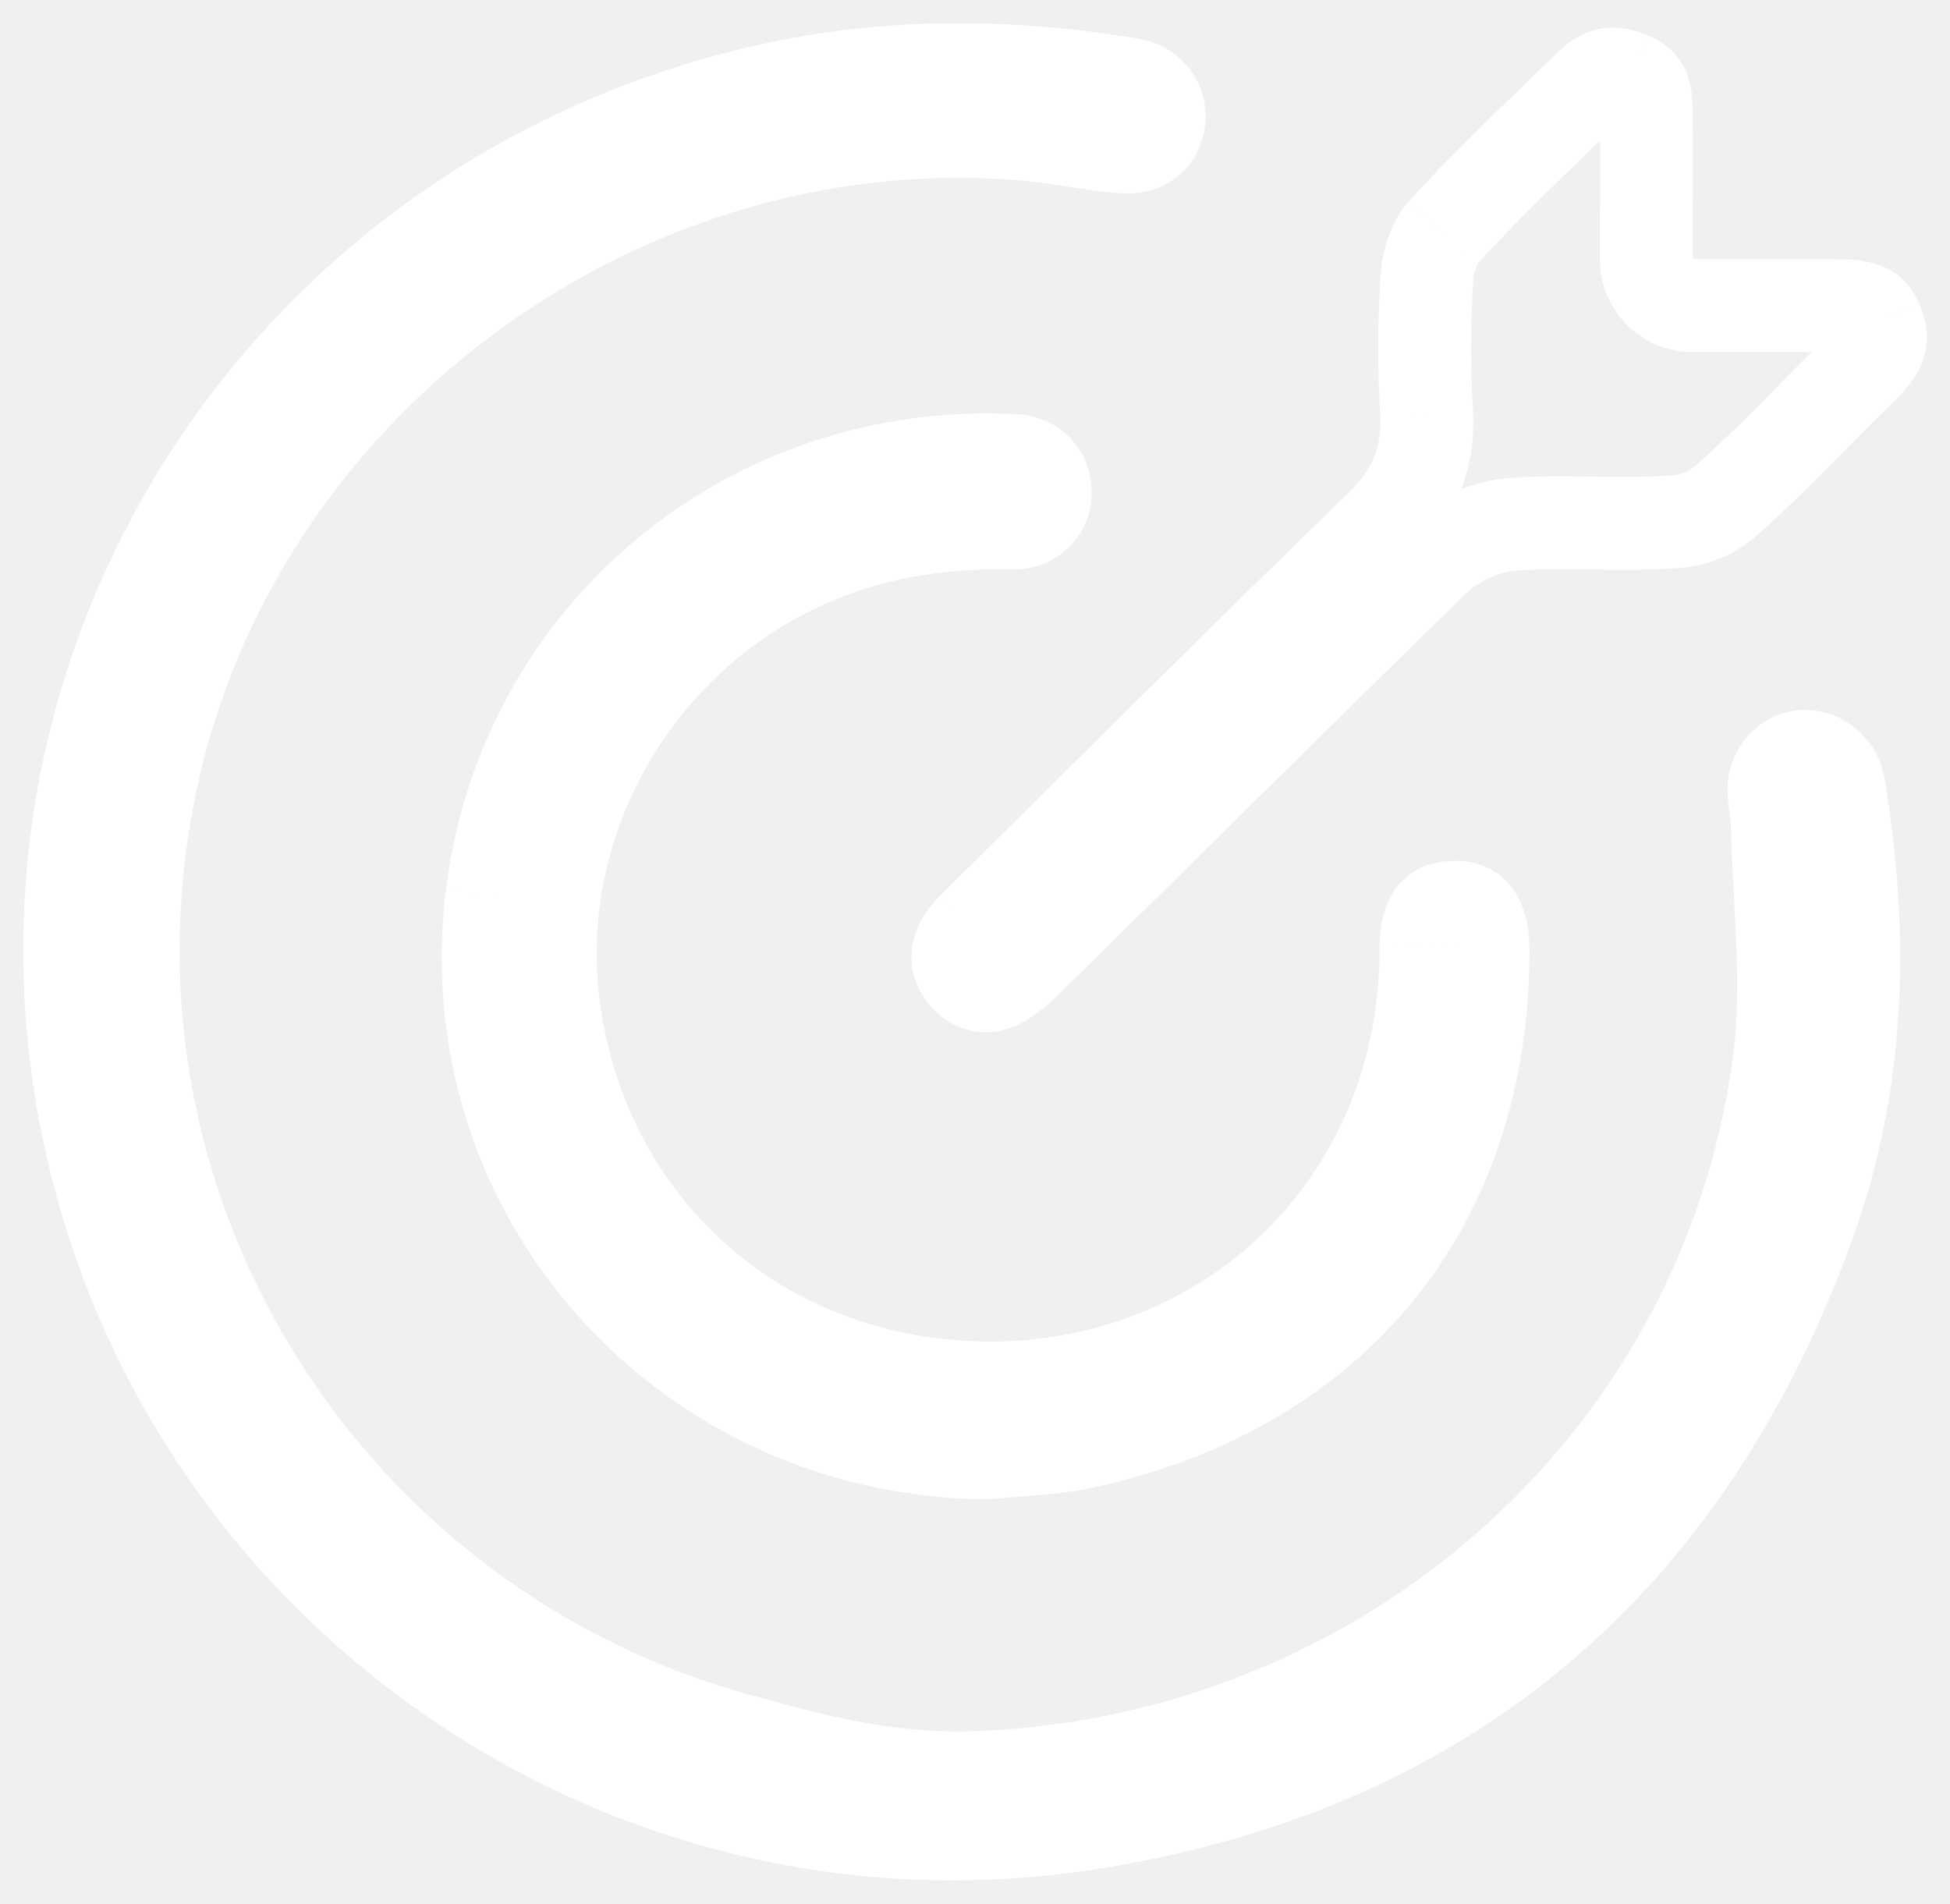
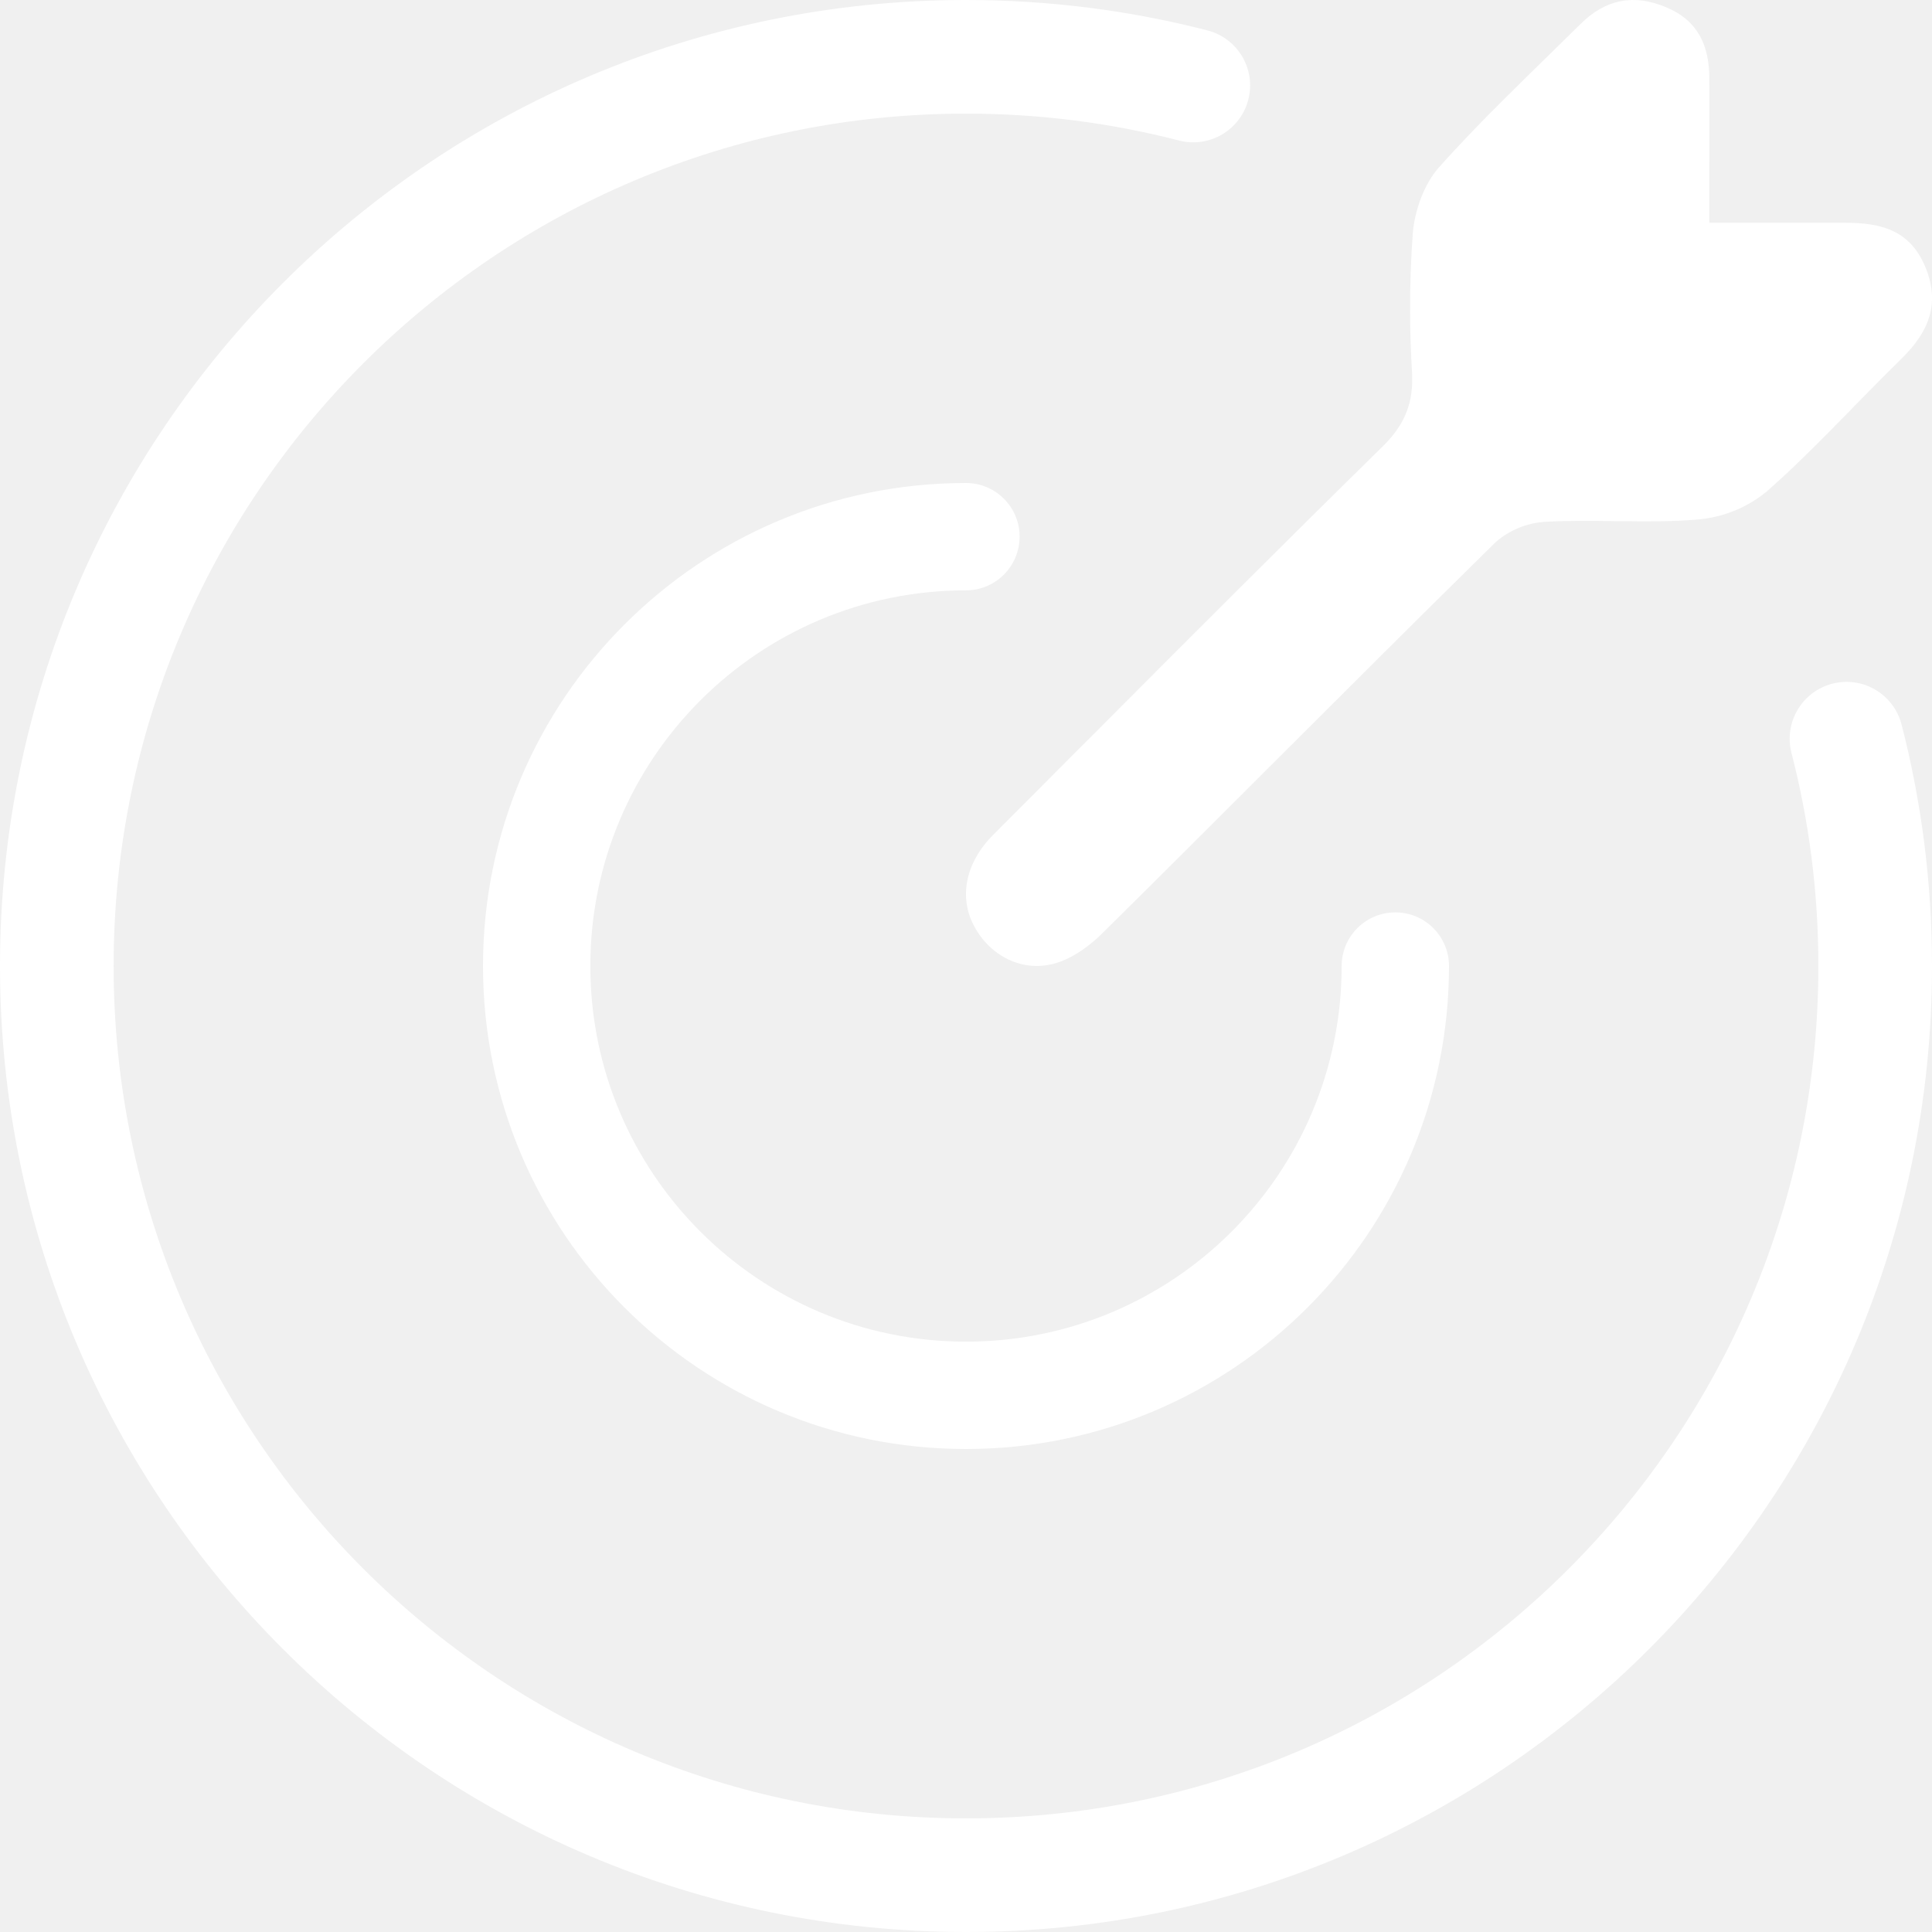
- <svg xmlns="http://www.w3.org/2000/svg" width="42" height="41" viewBox="0 0 42 41" fill="none">
-   <mask id="path-1-inside-1_237_693" fill="white">
-     <path d="M20.674 37.296C29.102 37.138 36.226 31.034 37.325 22.768C37.54 21.157 37.314 19.488 37.283 17.846C37.283 17.58 37.208 17.316 37.207 17.05C37.199 16.122 37.849 15.386 38.735 15.298C39.586 15.215 40.431 15.847 40.583 16.738C41.164 20.145 41.062 23.527 39.862 26.793C37.093 34.321 31.703 38.953 23.724 40.241C13.451 41.901 3.799 35.403 1.188 25.654C-1.76 14.643 5.042 3.557 16.235 0.989C18.973 0.36 21.735 0.372 24.499 0.829C24.928 0.891 25.317 1.112 25.589 1.446C25.861 1.781 25.995 2.204 25.964 2.632C25.877 3.568 25.148 4.219 24.156 4.163C23.448 4.124 22.748 3.953 22.041 3.891C13.896 3.18 6.179 8.793 4.321 16.63C2.2 25.581 7.752 34.27 16.274 36.536C18.134 37.062 19.268 37.283 20.674 37.296Z" />
-     <path d="M21.297 32.295C14.151 32.246 8.733 26.172 9.607 19.148C10.374 13.01 15.7 8.585 21.919 8.923C22.354 8.944 22.763 9.131 23.06 9.446C23.357 9.761 23.518 10.178 23.509 10.608C23.512 10.827 23.47 11.045 23.386 11.248C23.302 11.451 23.177 11.635 23.02 11.789C22.862 11.944 22.675 12.065 22.468 12.146C22.262 12.227 22.042 12.266 21.82 12.261C20.503 12.239 19.232 12.406 18.011 12.904C14.585 14.301 12.458 17.891 12.912 21.512C13.384 25.286 16.101 28.148 19.798 28.767C25.169 29.656 29.747 25.805 29.712 20.419C29.704 19.235 30.325 18.53 31.361 18.541C32.33 18.552 32.937 19.274 32.942 20.423C32.97 26.372 29.447 30.75 23.561 32.037C22.821 32.199 22.051 32.213 21.297 32.295Z" />
-     <path d="M39.54 5.583H36.459C36.459 4.415 36.466 3.372 36.459 2.329C36.452 1.626 36.213 1.066 35.495 0.763C34.744 0.445 34.106 0.582 33.545 1.13C32.464 2.188 31.354 3.221 30.341 4.339C30 4.716 29.788 5.309 29.744 5.822C29.669 6.864 29.665 7.909 29.73 8.951C29.761 9.63 29.56 10.113 29.056 10.602C26.097 13.476 23.177 16.388 20.249 19.291C19.618 19.917 19.466 20.692 19.813 21.337C20.173 22.006 20.913 22.393 21.668 22.168C22.067 22.051 22.447 21.766 22.748 21.47C25.712 18.566 28.646 15.634 31.619 12.741C31.935 12.466 32.334 12.305 32.754 12.281C33.904 12.22 35.066 12.325 36.211 12.23C36.782 12.179 37.324 11.959 37.766 11.598C38.829 10.668 39.787 9.619 40.803 8.635C41.419 8.038 41.704 7.401 41.338 6.551C40.987 5.735 40.321 5.583 39.54 5.583Z" />
-   </mask>
-   <path d="M20.674 37.296L20.655 39.296L20.683 39.297L20.712 39.296L20.674 37.296ZM37.325 22.768L35.343 22.504L35.343 22.504L37.325 22.768ZM37.283 17.846H35.283V17.865L35.283 17.884L37.283 17.846ZM37.207 17.05L39.207 17.041L39.207 17.033L37.207 17.05ZM38.735 15.298L38.54 13.307L38.538 13.308L38.735 15.298ZM40.583 16.738L42.554 16.402L42.554 16.402L40.583 16.738ZM39.862 26.793L41.739 27.483V27.483L39.862 26.793ZM23.724 40.241L23.405 38.267L23.405 38.267L23.724 40.241ZM1.188 25.654L-0.744 26.172L-0.744 26.172L1.188 25.654ZM16.235 0.989L15.788 -0.961L15.788 -0.961L16.235 0.989ZM24.499 0.829L24.172 2.802L24.192 2.805L24.211 2.808L24.499 0.829ZM25.964 2.632L27.955 2.819L27.957 2.797L27.959 2.775L25.964 2.632ZM24.156 4.163L24.269 2.166L24.267 2.166L24.156 4.163ZM22.041 3.891L21.867 5.883L21.867 5.883L22.041 3.891ZM4.321 16.63L2.375 16.168L2.375 16.168L4.321 16.63ZM16.274 36.536L16.818 34.611L16.803 34.607L16.788 34.603L16.274 36.536ZM21.297 32.295L21.283 34.295L21.398 34.296L21.513 34.283L21.297 32.295ZM9.607 19.148L7.623 18.9L7.622 18.901L9.607 19.148ZM21.919 8.923L21.811 10.92L21.823 10.92L21.919 8.923ZM23.509 10.608L21.51 10.567L21.509 10.6L21.509 10.634L23.509 10.608ZM21.82 12.261L21.867 10.261L21.853 10.261L21.82 12.261ZM18.011 12.904L17.256 11.052L17.255 11.052L18.011 12.904ZM12.912 21.512L10.927 21.76L10.927 21.76L12.912 21.512ZM19.798 28.767L19.468 30.739L19.472 30.74L19.798 28.767ZM29.712 20.419L31.712 20.407L31.712 20.406L29.712 20.419ZM31.361 18.541L31.384 16.541L31.382 16.541L31.361 18.541ZM32.942 20.423L30.942 20.431L30.942 20.432L32.942 20.423ZM23.561 32.037L23.133 30.083L23.133 30.083L23.561 32.037ZM36.459 5.583H34.459C34.459 6.688 35.354 7.583 36.459 7.583V5.583ZM41.338 6.551L43.176 5.761L43.175 5.76L41.338 6.551ZM40.803 8.635L42.194 10.072L42.195 10.071L40.803 8.635ZM37.766 11.598L39.03 13.148C39.048 13.133 39.066 13.118 39.083 13.103L37.766 11.598ZM36.211 12.23L36.375 14.224C36.38 14.223 36.385 14.223 36.39 14.223L36.211 12.23ZM32.754 12.281L32.649 10.284L32.642 10.284L32.754 12.281ZM31.619 12.741L30.309 11.229C30.279 11.255 30.251 11.281 30.224 11.307L31.619 12.741ZM22.748 21.47L21.348 20.042L21.347 20.043L22.748 21.47ZM21.668 22.168L21.105 20.249L21.098 20.251L21.668 22.168ZM19.813 21.337L18.052 22.285L18.052 22.286L19.813 21.337ZM20.249 19.291L21.657 20.712L21.658 20.711L20.249 19.291ZM29.056 10.602L30.449 12.037L30.449 12.037L29.056 10.602ZM29.73 8.951L31.727 8.857C31.727 8.847 31.726 8.837 31.726 8.826L29.73 8.951ZM29.744 5.822L27.752 5.651C27.751 5.66 27.75 5.67 27.749 5.679L29.744 5.822ZM30.341 4.339L28.859 2.996L28.858 2.997L30.341 4.339ZM33.545 1.13L32.147 -0.3L32.147 -0.3L33.545 1.13ZM35.495 0.763L34.715 2.604L34.717 2.605L35.495 0.763ZM36.459 2.329L38.458 2.314L38.458 2.31L36.459 2.329ZM20.712 39.296C30.079 39.12 38.071 32.326 39.308 23.032L35.343 22.504C34.38 29.743 28.126 35.156 20.637 35.297L20.712 39.296ZM39.308 23.032C39.438 22.055 39.43 21.1 39.395 20.237C39.356 19.294 39.298 18.621 39.283 17.809L35.283 17.884C35.299 18.713 35.369 19.695 35.398 20.4C35.43 21.185 35.427 21.869 35.343 22.504L39.308 23.032ZM39.283 17.846C39.283 17.548 39.241 17.276 39.225 17.166C39.203 17.008 39.207 17.013 39.207 17.041L35.207 17.058C35.208 17.353 35.25 17.623 35.266 17.73C35.288 17.885 35.283 17.878 35.283 17.846H39.283ZM39.207 17.033C39.207 17.048 39.199 17.11 39.141 17.176C39.082 17.243 39 17.282 38.932 17.288L38.538 13.308C36.576 13.502 35.191 15.15 35.207 17.067L39.207 17.033ZM38.929 17.288C38.8 17.301 38.727 17.258 38.701 17.238C38.672 17.215 38.627 17.165 38.611 17.075L42.554 16.402C42.228 14.491 40.449 13.121 38.54 13.307L38.929 17.288ZM38.611 17.075C39.149 20.225 39.037 23.24 37.984 26.102L41.739 27.483C43.087 23.815 43.18 20.066 42.554 16.402L38.611 17.075ZM37.984 26.102C35.456 32.98 30.642 37.098 23.405 38.267L24.043 42.216C32.763 40.807 38.731 35.662 41.739 27.483L37.984 26.102ZM23.405 38.267C14.164 39.76 5.471 33.913 3.12 25.137L-0.744 26.172C2.128 36.893 12.738 44.042 24.043 42.216L23.405 38.267ZM3.12 25.137C0.472 15.245 6.568 5.259 16.682 2.938L15.788 -0.961C3.516 1.855 -3.991 14.041 -0.744 26.172L3.12 25.137ZM16.682 2.938C19.122 2.378 21.617 2.379 24.172 2.802L24.825 -1.144C21.853 -1.636 18.823 -1.657 15.788 -0.961L16.682 2.938ZM24.211 2.808C24.147 2.799 24.084 2.765 24.037 2.708L27.141 0.185C26.551 -0.541 25.709 -1.016 24.787 -1.15L24.211 2.808ZM24.037 2.708C23.989 2.649 23.963 2.571 23.969 2.489L27.959 2.775C28.026 1.838 27.732 0.913 27.141 0.185L24.037 2.708ZM23.973 2.446C23.974 2.435 23.993 2.341 24.095 2.253C24.142 2.213 24.19 2.189 24.229 2.176C24.268 2.164 24.284 2.167 24.269 2.166L24.043 6.16C26.108 6.277 27.768 4.827 27.955 2.819L23.973 2.446ZM24.267 2.166C24.024 2.152 23.763 2.115 23.409 2.06C23.085 2.009 22.653 1.937 22.215 1.899L21.867 5.883C22.136 5.907 22.408 5.951 22.787 6.011C23.137 6.066 23.579 6.134 24.045 6.16L24.267 2.166ZM22.215 1.899C13.083 1.101 4.462 7.365 2.375 16.168L6.267 17.091C7.896 10.222 14.709 5.258 21.867 5.883L22.215 1.899ZM2.375 16.168C-0.005 26.211 6.228 35.935 15.76 38.468L16.788 34.603C9.276 32.606 4.405 24.952 6.267 17.09L2.375 16.168ZM15.73 38.46C17.665 39.007 18.993 39.28 20.655 39.296L20.693 35.296C19.543 35.285 18.604 35.116 16.818 34.611L15.73 38.46ZM21.311 30.295C15.332 30.254 10.869 25.203 11.592 19.395L7.622 18.901C6.596 27.142 12.969 34.238 21.283 34.295L21.311 30.295ZM11.592 19.395C12.227 14.311 16.629 10.639 21.811 10.92L22.027 6.926C14.771 6.532 8.521 11.709 7.623 18.9L11.592 19.395ZM21.823 10.92C21.744 10.916 21.666 10.883 21.605 10.819L24.515 8.074C23.861 7.38 22.963 6.971 22.015 6.925L21.823 10.92ZM21.605 10.819C21.544 10.754 21.508 10.664 21.51 10.567L25.509 10.649C25.529 9.691 25.169 8.768 24.515 8.074L21.605 10.819ZM21.509 10.634C21.509 10.581 21.519 10.53 21.538 10.482L25.234 12.014C25.422 11.56 25.515 11.074 25.509 10.582L21.509 10.634ZM21.538 10.482C21.558 10.435 21.587 10.394 21.621 10.36L24.419 13.219C24.768 12.877 25.046 12.467 25.234 12.014L21.538 10.482ZM21.621 10.36C21.655 10.326 21.695 10.301 21.737 10.285L23.2 14.007C23.654 13.829 24.069 13.561 24.419 13.219L21.621 10.36ZM21.737 10.285C21.779 10.268 21.823 10.26 21.867 10.261L21.774 14.26C22.261 14.272 22.746 14.186 23.2 14.007L21.737 10.285ZM21.853 10.261C20.345 10.237 18.791 10.426 17.256 11.052L18.765 14.756C19.672 14.386 20.66 14.242 21.788 14.261L21.853 10.261ZM17.255 11.052C13.008 12.784 10.359 17.225 10.927 21.76L14.896 21.263C14.557 18.558 16.161 15.818 18.766 14.755L17.255 11.052ZM10.927 21.76C11.507 26.394 14.882 29.971 19.468 30.739L20.129 26.794C17.321 26.324 15.261 24.178 14.896 21.263L10.927 21.76ZM19.472 30.74C26.038 31.827 31.755 27.061 31.712 20.407L27.712 20.432C27.738 24.549 24.3 27.485 20.125 26.794L19.472 30.74ZM31.712 20.406C31.711 20.146 31.779 20.202 31.648 20.351C31.583 20.426 31.5 20.482 31.42 20.515C31.345 20.546 31.309 20.54 31.339 20.541L31.382 16.541C30.38 16.53 29.371 16.882 28.642 17.712C27.944 18.507 27.706 19.508 27.712 20.433L31.712 20.406ZM31.337 20.541C31.331 20.541 31.275 20.538 31.193 20.501C31.108 20.463 31.035 20.405 30.982 20.342C30.878 20.219 30.941 20.191 30.942 20.431L34.942 20.415C34.938 19.506 34.695 18.543 34.044 17.769C33.363 16.958 32.398 16.553 31.384 16.541L31.337 20.541ZM30.942 20.432C30.954 23 30.205 25.121 28.913 26.722C27.619 28.325 25.687 29.525 23.133 30.083L23.988 33.991C27.32 33.262 30.093 31.63 32.026 29.235C33.959 26.838 34.958 23.796 34.942 20.413L30.942 20.432ZM23.133 30.083C22.525 30.216 22.084 30.198 21.08 30.307L21.513 34.283C22.018 34.228 23.117 34.181 23.988 33.99L23.133 30.083ZM36.459 7.583H39.54V3.583H36.459V7.583ZM39.54 7.583C39.676 7.583 39.756 7.59 39.801 7.597C39.843 7.603 39.825 7.606 39.773 7.582C39.714 7.555 39.642 7.509 39.578 7.442C39.516 7.377 39.497 7.331 39.501 7.341L43.175 5.76C42.814 4.92 42.212 4.296 41.427 3.94C40.727 3.622 40.02 3.583 39.54 3.583V7.583ZM39.501 7.341C39.519 7.383 39.507 7.369 39.502 7.311C39.5 7.282 39.5 7.248 39.504 7.211C39.508 7.175 39.515 7.14 39.524 7.111C39.542 7.051 39.561 7.029 39.548 7.046C39.535 7.066 39.496 7.117 39.411 7.199L42.195 10.071C42.63 9.65 43.114 9.059 43.354 8.265C43.61 7.413 43.518 6.556 43.176 5.761L39.501 7.341ZM39.412 7.198C38.265 8.309 37.475 9.195 36.449 10.093L39.083 13.103C40.184 12.14 41.309 10.93 42.194 10.072L39.412 7.198ZM36.502 10.048C36.37 10.155 36.206 10.223 36.031 10.239L36.39 14.223C37.357 14.135 38.277 13.762 39.03 13.148L36.502 10.048ZM36.047 10.237C35.578 10.276 35.087 10.275 34.508 10.269C33.956 10.262 33.303 10.249 32.649 10.284L32.86 14.278C33.355 14.252 33.858 14.261 34.461 14.268C35.036 14.275 35.699 14.28 36.375 14.224L36.047 10.237ZM32.642 10.284C31.782 10.333 30.961 10.664 30.309 11.229L32.928 14.252C32.909 14.269 32.887 14.277 32.867 14.278L32.642 10.284ZM30.224 11.307C27.256 14.196 24.285 17.163 21.348 20.042L24.148 22.898C27.139 19.968 30.035 17.072 33.013 14.174L30.224 11.307ZM21.347 20.043C21.264 20.125 21.188 20.187 21.128 20.227C21.064 20.27 21.056 20.263 21.105 20.249L22.231 24.087C23.088 23.836 23.75 23.29 24.149 22.897L21.347 20.043ZM21.098 20.251C21.213 20.217 21.344 20.231 21.442 20.277C21.527 20.317 21.562 20.366 21.574 20.389L18.052 22.286C18.787 23.65 20.431 24.622 22.238 24.085L21.098 20.251ZM21.574 20.39C21.597 20.431 21.617 20.486 21.626 20.55C21.635 20.615 21.631 20.672 21.622 20.715C21.603 20.804 21.575 20.793 21.657 20.712L18.841 17.871C17.722 18.981 17.197 20.697 18.052 22.285L21.574 20.39ZM21.658 20.711C24.59 17.802 27.5 14.901 30.449 12.037L27.663 9.168C24.694 12.05 21.763 14.973 18.841 17.872L21.658 20.711ZM30.449 12.037C30.843 11.655 31.205 11.191 31.444 10.606C31.686 10.016 31.754 9.425 31.727 8.857L27.732 9.044C27.733 9.075 27.733 9.096 27.732 9.11C27.732 9.124 27.731 9.13 27.731 9.13C27.731 9.13 27.731 9.129 27.731 9.127C27.732 9.124 27.733 9.121 27.734 9.117C27.736 9.108 27.739 9.099 27.743 9.089C27.752 9.068 27.759 9.06 27.752 9.069C27.744 9.08 27.719 9.113 27.662 9.168L30.449 12.037ZM31.726 8.826C31.666 7.873 31.671 6.918 31.739 5.966L27.749 5.679C27.668 6.81 27.663 7.944 27.733 9.075L31.726 8.826ZM31.737 5.994C31.742 5.932 31.761 5.841 31.795 5.754C31.811 5.714 31.825 5.686 31.835 5.67C31.845 5.653 31.843 5.66 31.823 5.682L28.858 2.997C28.153 3.776 27.823 4.82 27.752 5.651L31.737 5.994ZM31.823 5.682C32.782 4.624 33.815 3.663 34.943 2.56L32.147 -0.3C31.112 0.712 29.926 1.819 28.859 2.996L31.823 5.682ZM34.943 2.561C34.978 2.526 34.986 2.526 34.964 2.538C34.94 2.552 34.894 2.573 34.831 2.585C34.769 2.597 34.717 2.595 34.688 2.591C34.661 2.588 34.668 2.585 34.715 2.604L36.275 -1.079C35.611 -1.36 34.856 -1.495 34.066 -1.341C33.279 -1.188 32.642 -0.784 32.147 -0.3L34.943 2.561ZM34.717 2.605C34.728 2.61 34.696 2.598 34.644 2.553C34.59 2.507 34.54 2.446 34.502 2.38C34.431 2.254 34.457 2.203 34.459 2.349L38.458 2.31C38.453 1.752 38.356 1.069 37.985 0.412C37.593 -0.281 36.992 -0.776 36.274 -1.079L34.717 2.605ZM34.459 2.344C34.466 3.378 34.459 4.393 34.459 5.583H38.459C38.459 4.436 38.467 3.366 38.458 2.314L34.459 2.344Z" fill="white" mask="url(#path-1-inside-1_237_693)" />
+ <svg xmlns="http://www.w3.org/2000/svg" width="16" height="16" viewBox="0 0 16 16" fill="none">
+   <path fill-rule="evenodd" clip-rule="evenodd" d="M11.7 1.933C11.716 1.743 11.793 1.524 11.918 1.385C11.996 1.297 12.076 1.211 12.157 1.126C12.181 1.101 12.206 1.076 12.23 1.05C12.359 0.917 12.491 0.786 12.623 0.656C12.624 0.655 12.625 0.654 12.626 0.653C12.692 0.588 12.758 0.524 12.824 0.459C12.913 0.372 13.002 0.285 13.09 0.198C13.295 -0.005 13.529 -0.055 13.803 0.062C14.066 0.174 14.153 0.381 14.156 0.641C14.157 0.851 14.157 1.061 14.157 1.278C14.157 1.278 14.157 1.277 14.157 1.278C14.156 1.323 14.156 1.37 14.156 1.416C14.156 1.519 14.156 1.624 14.156 1.732C14.156 1.759 14.156 1.786 14.156 1.814C14.156 1.824 14.156 1.834 14.156 1.845H15.283C15.568 1.845 15.812 1.901 15.941 2.202C16.075 2.517 15.97 2.752 15.745 2.973C15.613 3.102 15.484 3.234 15.354 3.366C15.331 3.391 15.307 3.415 15.283 3.439C15.173 3.552 15.062 3.664 14.949 3.774C14.925 3.798 14.901 3.821 14.876 3.845C14.797 3.921 14.716 3.995 14.634 4.068C14.472 4.202 14.274 4.283 14.065 4.302C13.856 4.32 13.646 4.319 13.435 4.316C13.415 4.316 13.395 4.316 13.375 4.316C13.183 4.313 12.991 4.311 12.801 4.321C12.647 4.33 12.501 4.389 12.385 4.491C12.358 4.518 12.33 4.545 12.303 4.572C12.303 4.572 12.303 4.571 12.303 4.572C11.704 5.161 11.109 5.756 10.514 6.35C10.317 6.546 10.12 6.743 9.923 6.94C9.663 7.2 9.402 7.459 9.14 7.718C9.123 7.736 9.104 7.753 9.086 7.77C9.085 7.77 9.086 7.77 9.086 7.77C8.986 7.859 8.868 7.94 8.745 7.976C8.469 8.059 8.198 7.916 8.067 7.669C7.939 7.43 7.995 7.144 8.226 6.913C8.245 6.894 8.265 6.874 8.284 6.855C8.284 6.855 8.284 6.855 8.284 6.854C8.316 6.823 8.348 6.791 8.379 6.759C8.381 6.758 8.382 6.757 8.383 6.755C8.512 6.627 8.64 6.498 8.768 6.369C8.865 6.272 8.962 6.174 9.06 6.077C9.853 5.281 10.646 4.487 11.448 3.7C11.476 3.672 11.502 3.645 11.525 3.617C11.541 3.598 11.556 3.578 11.569 3.559C11.665 3.422 11.703 3.276 11.694 3.09C11.684 2.921 11.678 2.752 11.678 2.584C11.677 2.367 11.684 2.15 11.7 1.933Z" fill="white" />
+   <path fill-rule="evenodd" clip-rule="evenodd" d="M8 0.941C4.102 0.941 0.941 4.102 0.941 8C0.941 11.899 4.102 15.059 8 15.059C11.899 15.059 15.059 11.899 15.059 8C15.059 7.39 14.982 6.799 14.836 6.235C14.772 5.983 14.923 5.727 15.175 5.662C15.427 5.597 15.683 5.749 15.748 6C15.913 6.64 16 7.31 16 8C16 12.418 12.418 16 8 16C3.582 16 0 12.418 0 8C0 3.582 3.582 0 8 0C8.69 0 9.36 0.087 10 0.252C10.251 0.317 10.403 0.573 10.338 0.825C10.273 1.077 10.017 1.228 9.765 1.164C9.201 1.018 8.61 0.941 8 0.941Z" fill="white" />
+   <path fill-rule="evenodd" clip-rule="evenodd" d="M8 4.889C6.282 4.889 4.889 6.282 4.889 8C4.889 9.718 6.282 11.111 8 11.111C9.718 11.111 11.111 9.718 11.111 8C11.111 7.755 11.31 7.556 11.556 7.556C11.801 7.556 12 7.755 12 8C12 10.209 10.209 12 8 12C5.791 12 4 10.209 4 8C4 5.791 5.791 4 8 4C8.245 4 8.444 4.199 8.444 4.444C8.444 4.69 8.245 4.889 8 4.889Z" fill="white" />
</svg>
